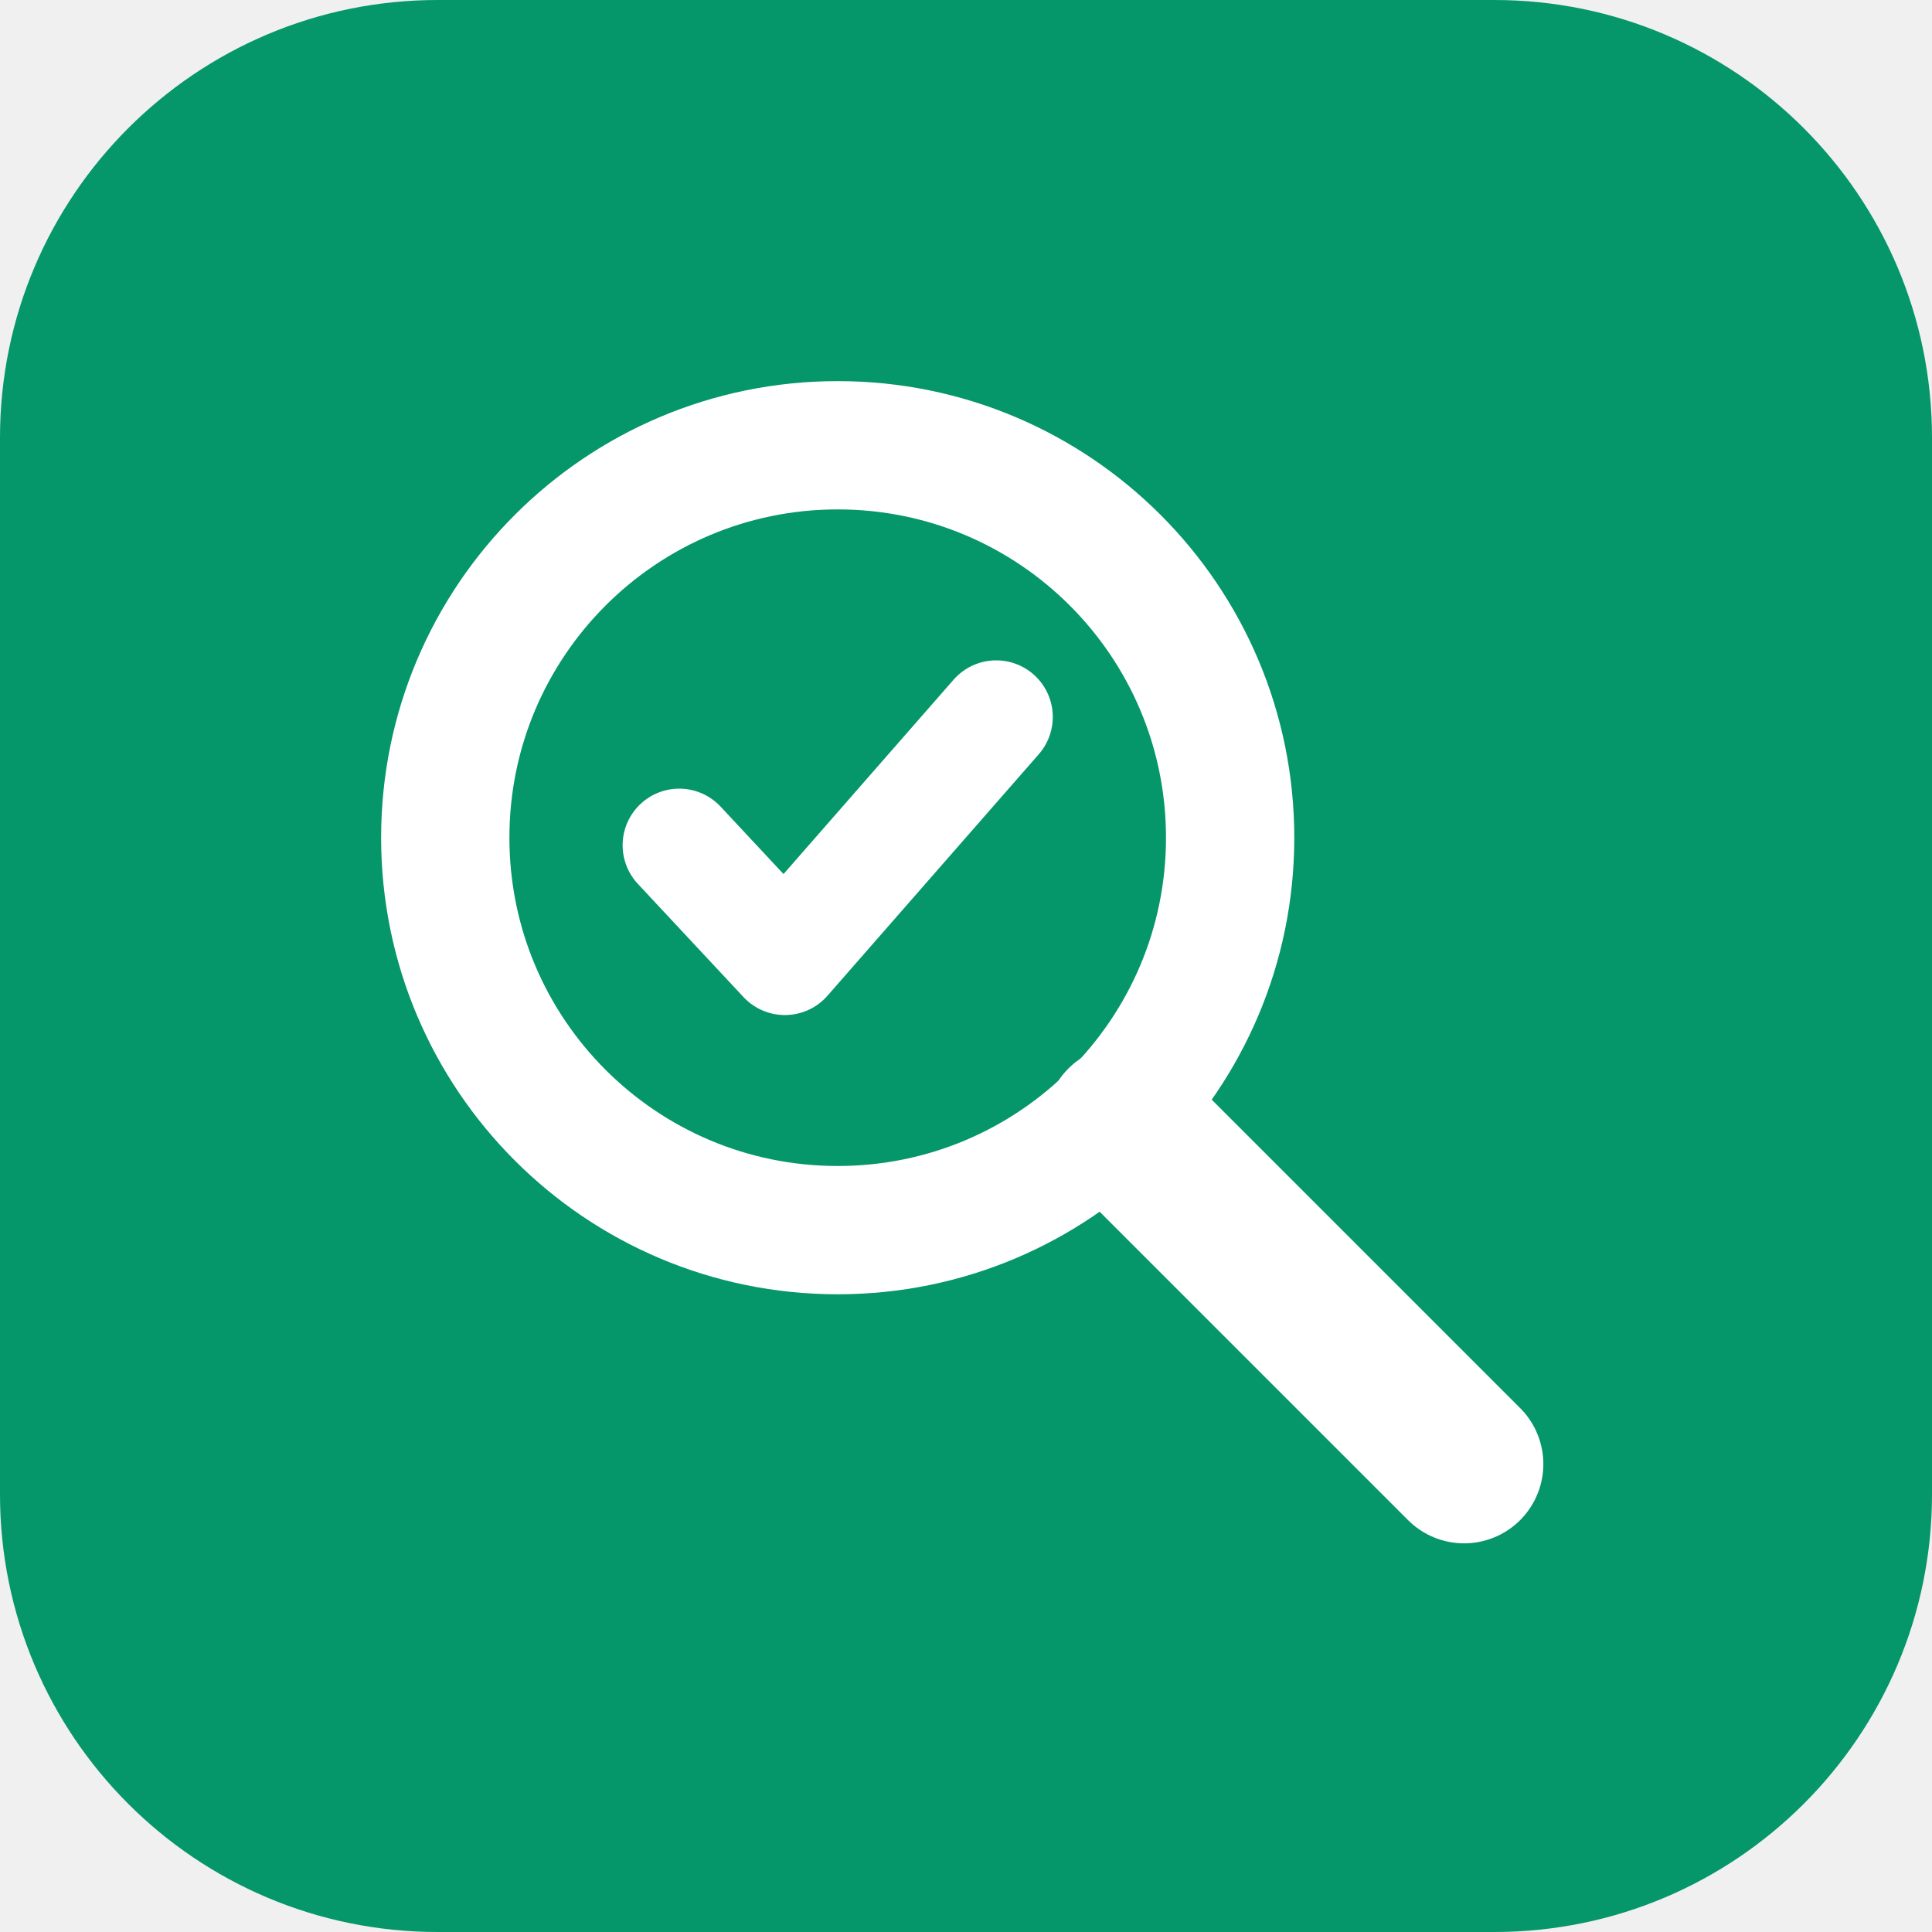
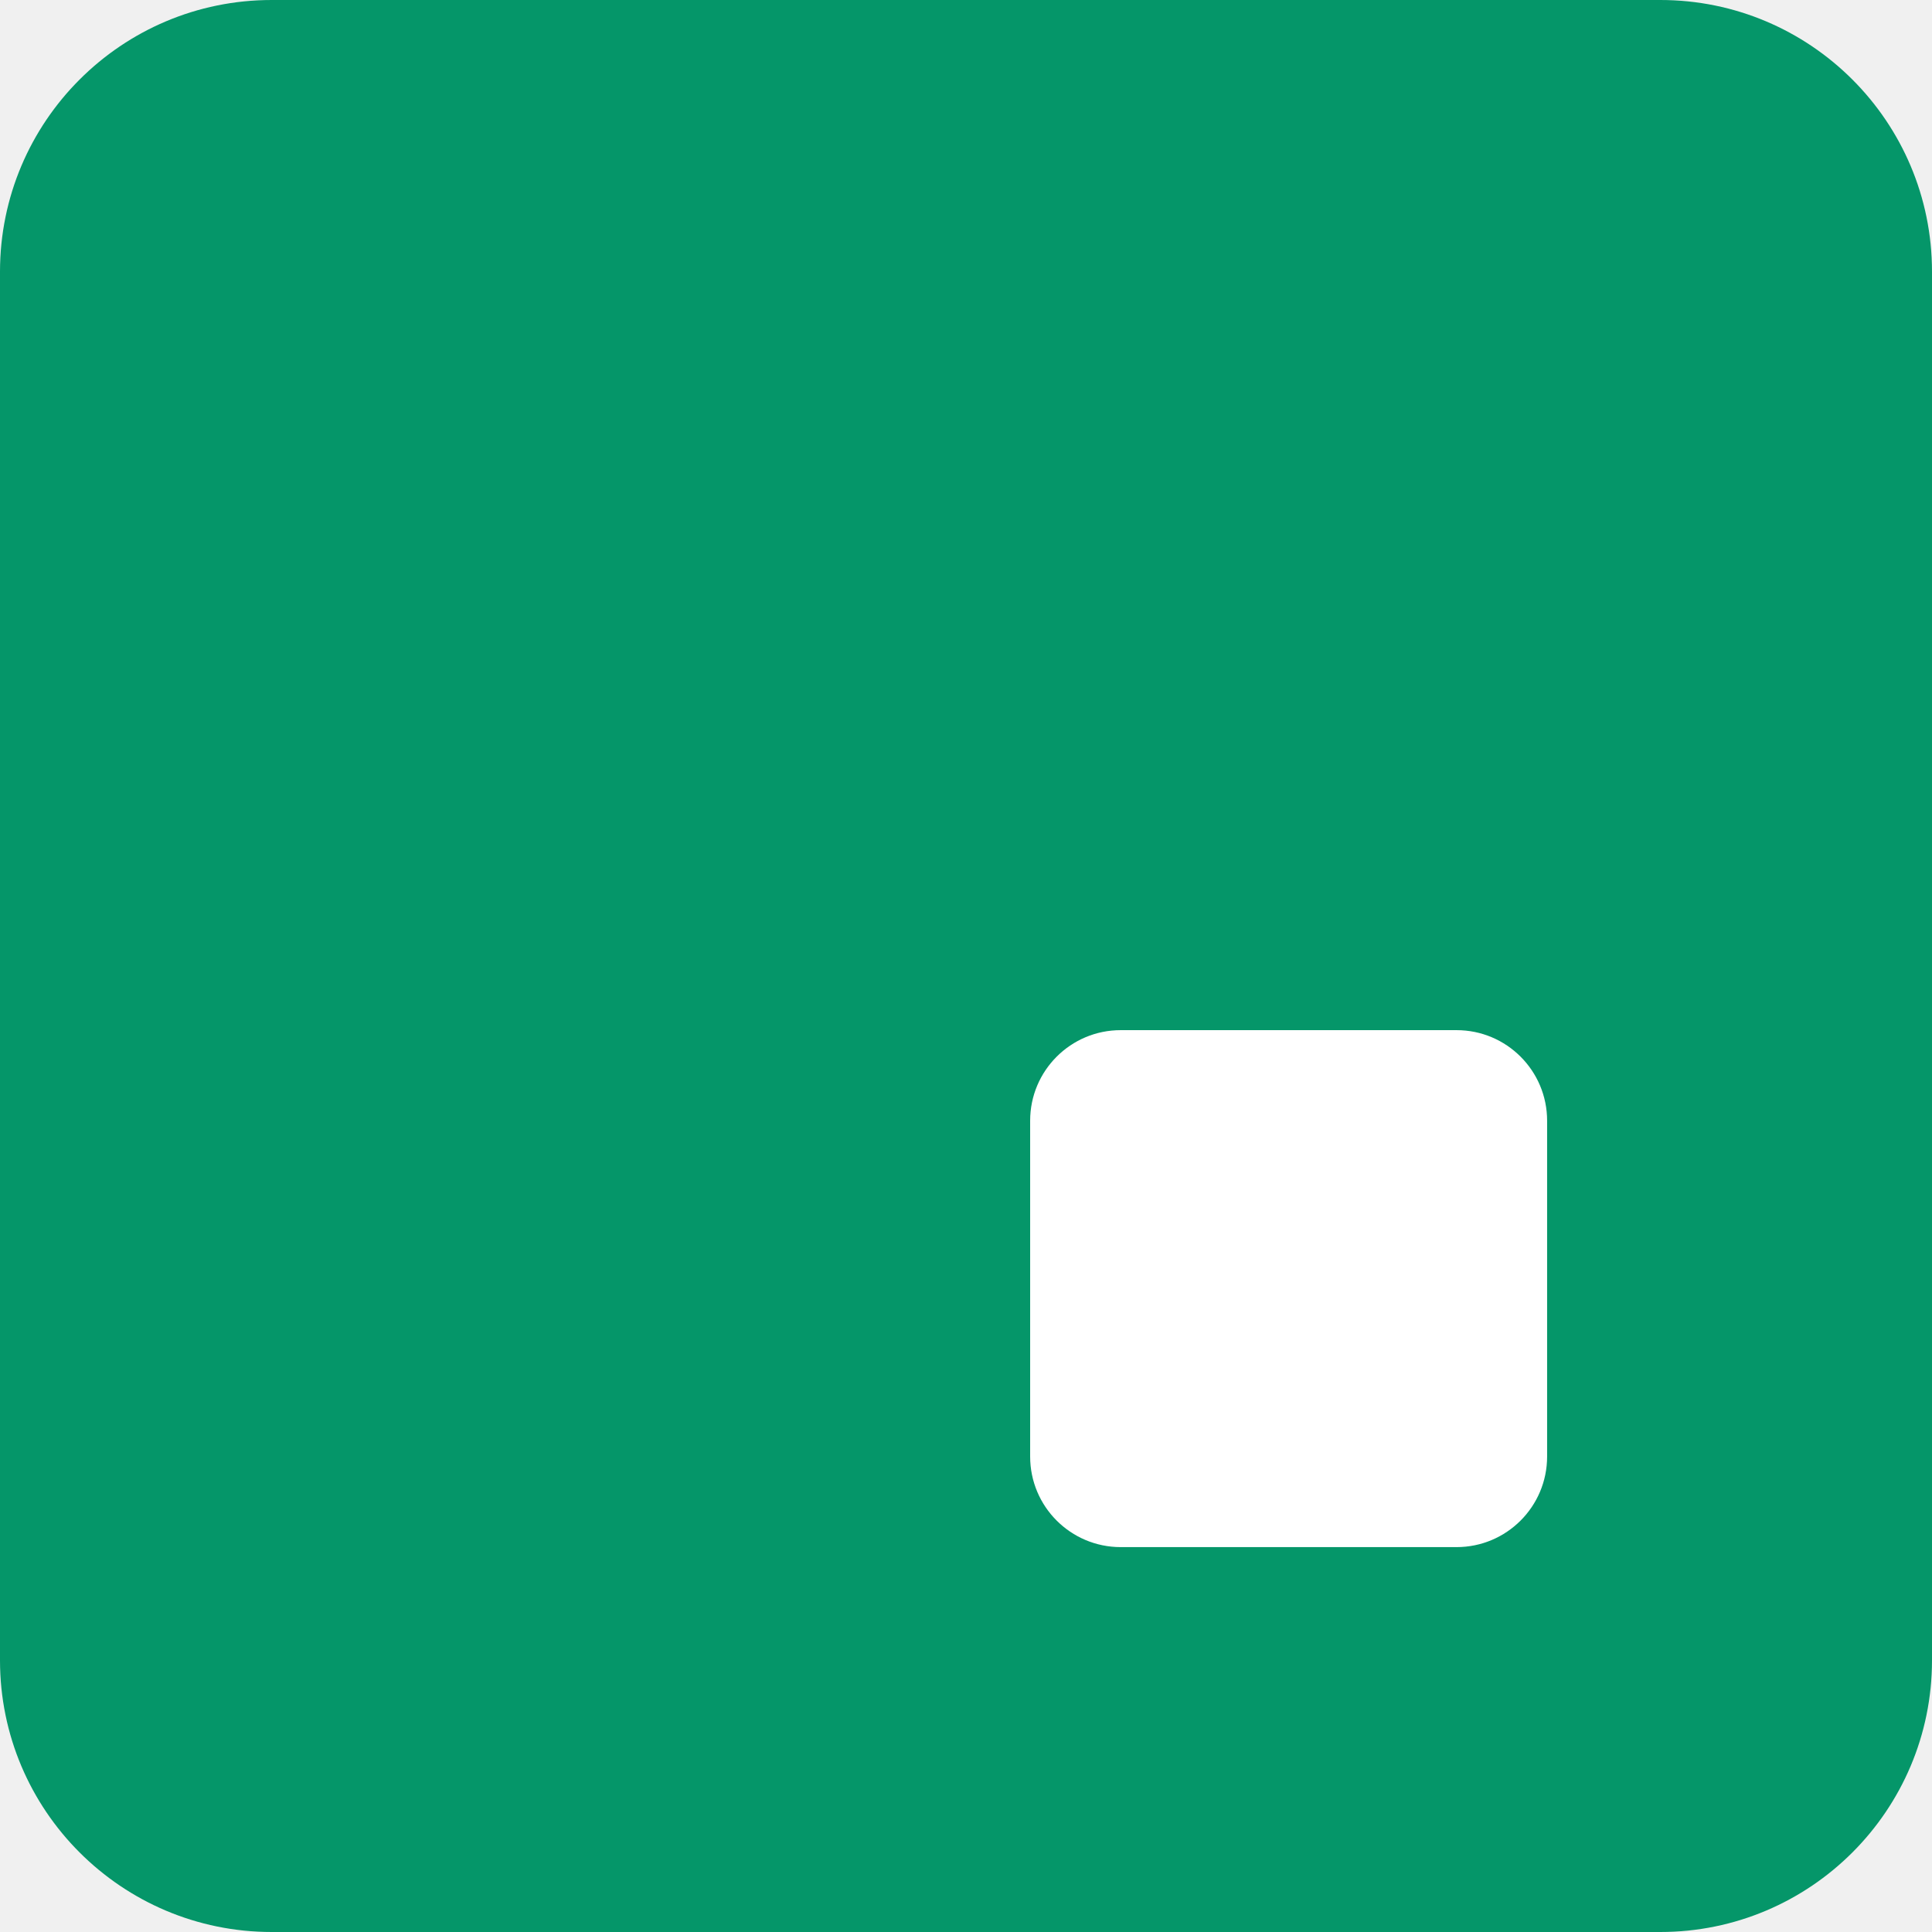
<svg xmlns="http://www.w3.org/2000/svg" viewBox="0 0 512 512" width="512" height="512" role="img" aria-label="Grants.DivAmok logo">
-   <rect width="512" height="512" rx="116" fill="#059669" />
-   <circle cx="222" cy="222" r="104" fill="none" stroke="#ffffff" stroke-width="34" />
-   <path d="M180 224 l28 30 56 -64" fill="none" stroke="#ffffff" stroke-width="30" stroke-linecap="round" stroke-linejoin="round" />
-   <line x1="298" y1="298" x2="388" y2="388" stroke="#ffffff" stroke-width="42" stroke-linecap="round" />
+   <rect width="512" height="512" rx="72" fill="#059669" />
+   <rect x="273" y="273" width="137" height="137" rx="24" fill="#ffffff" />
</svg>
